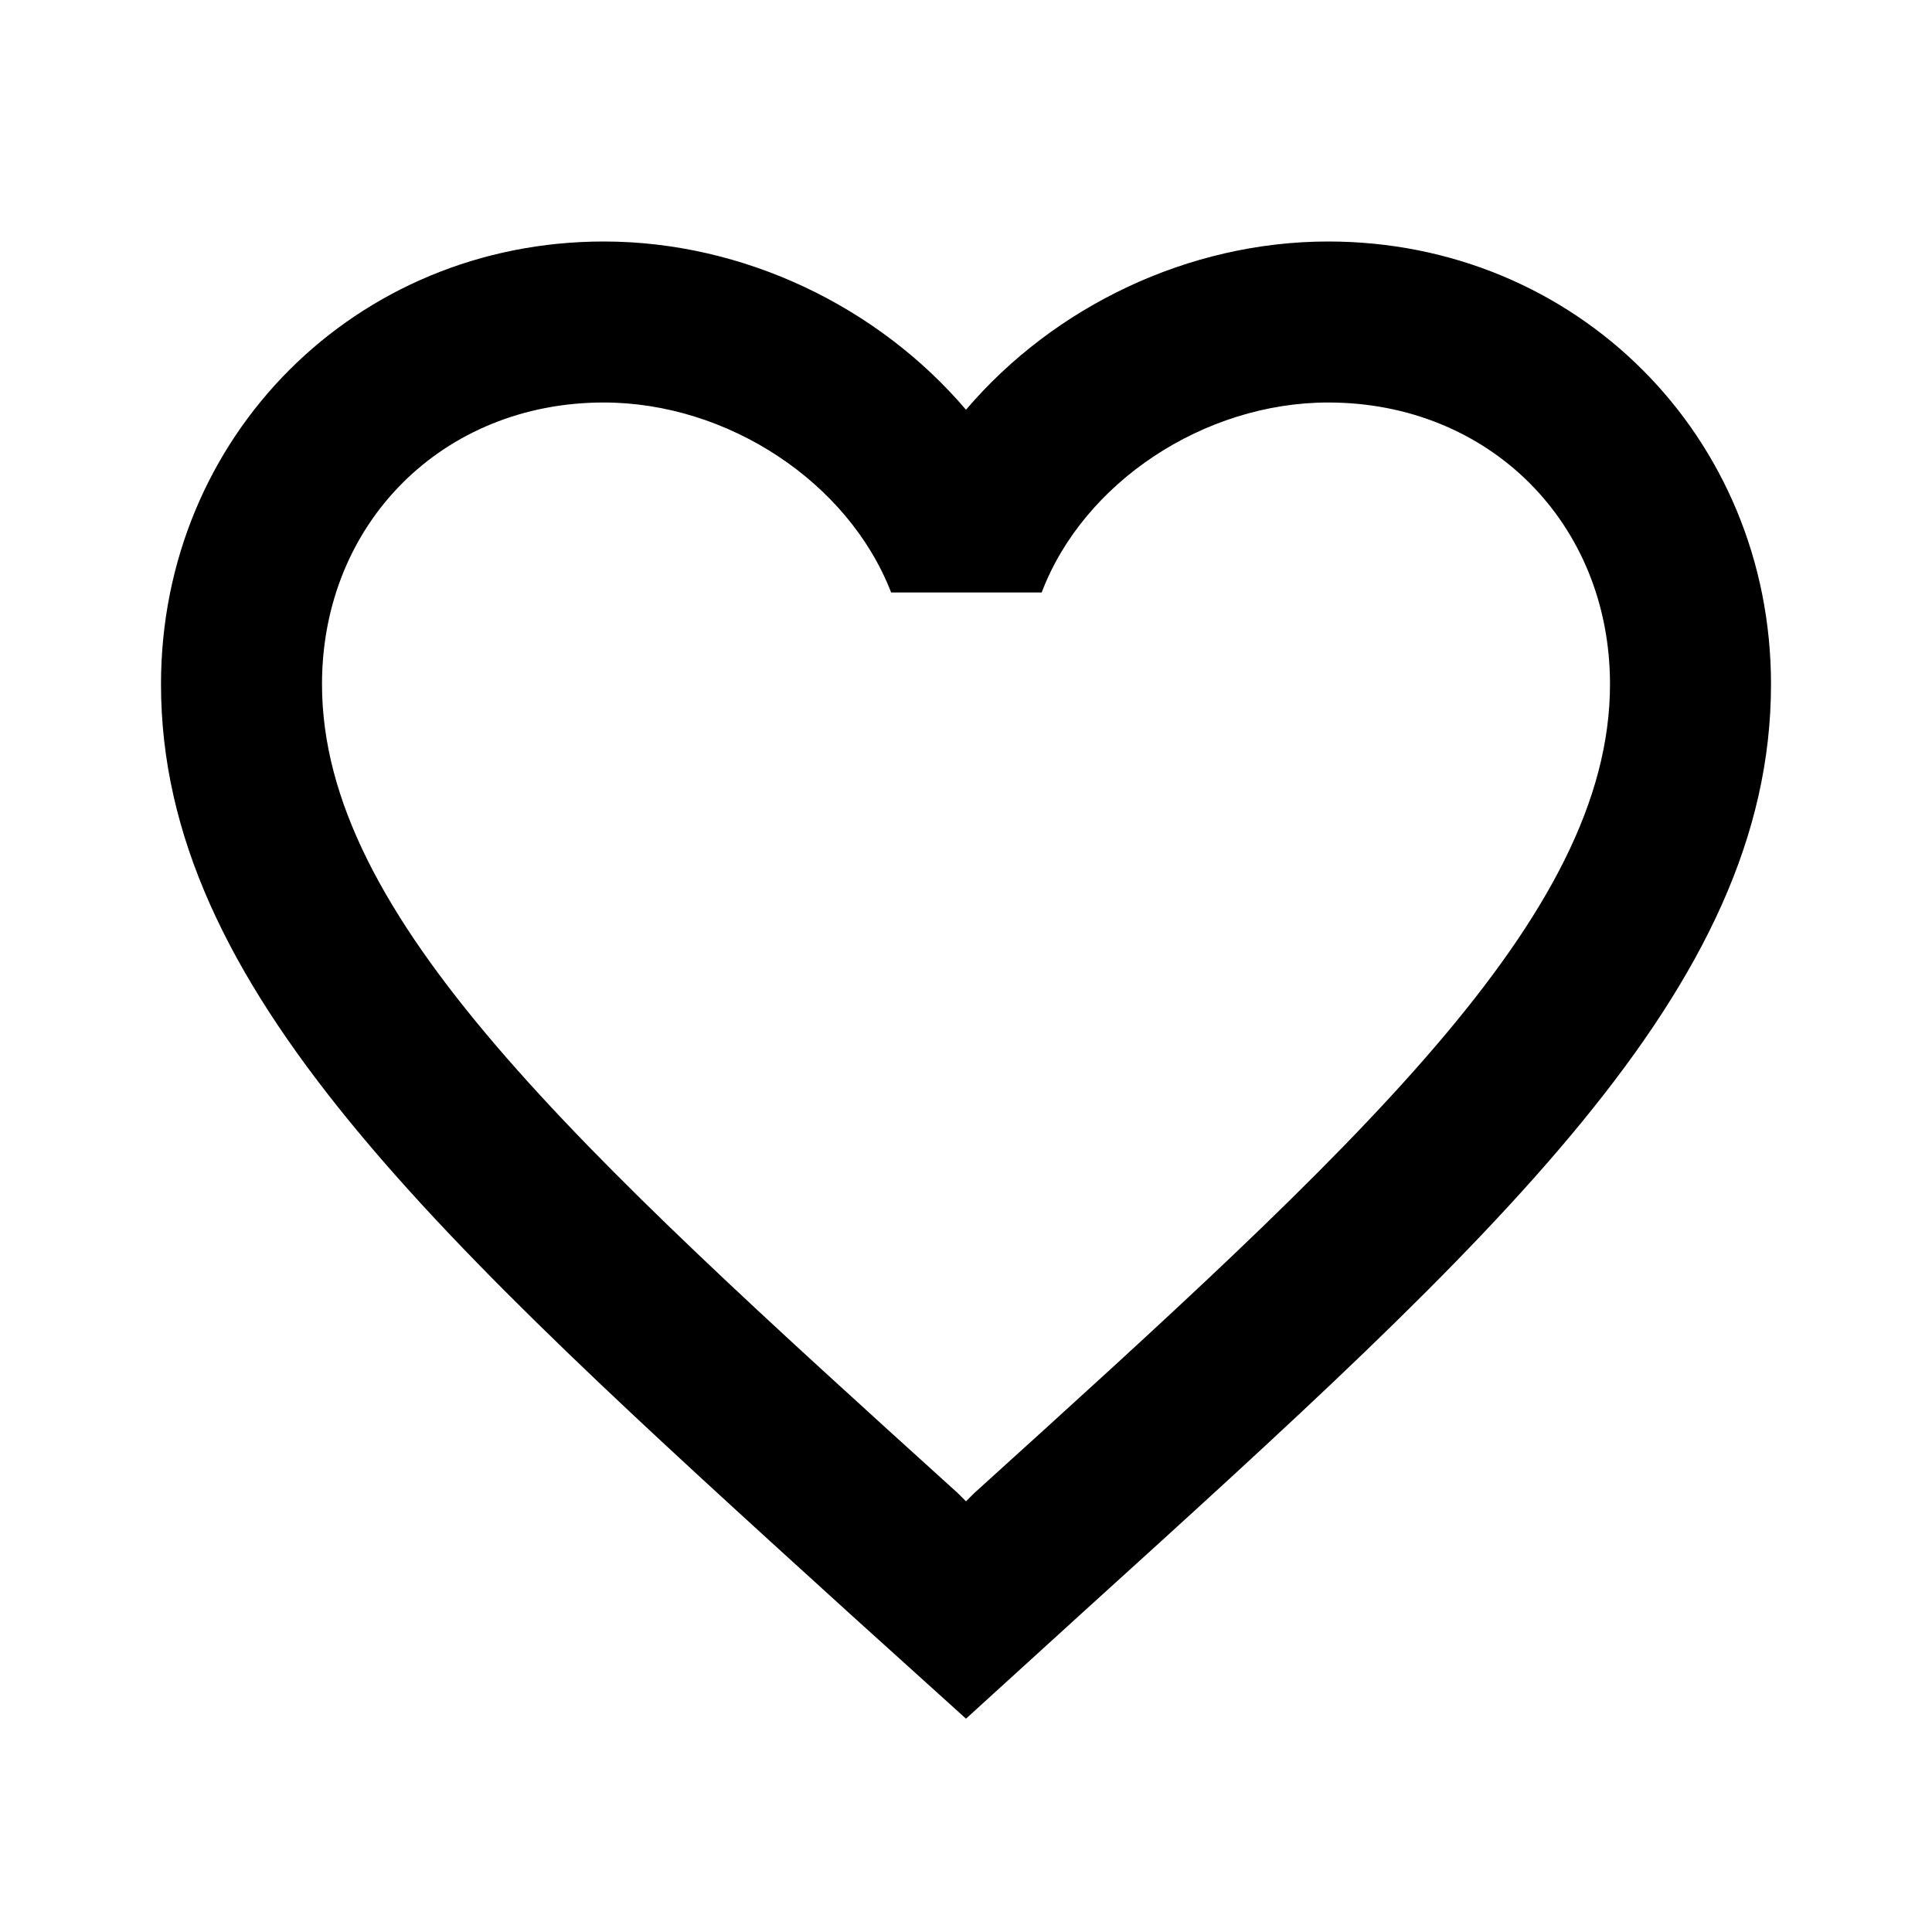
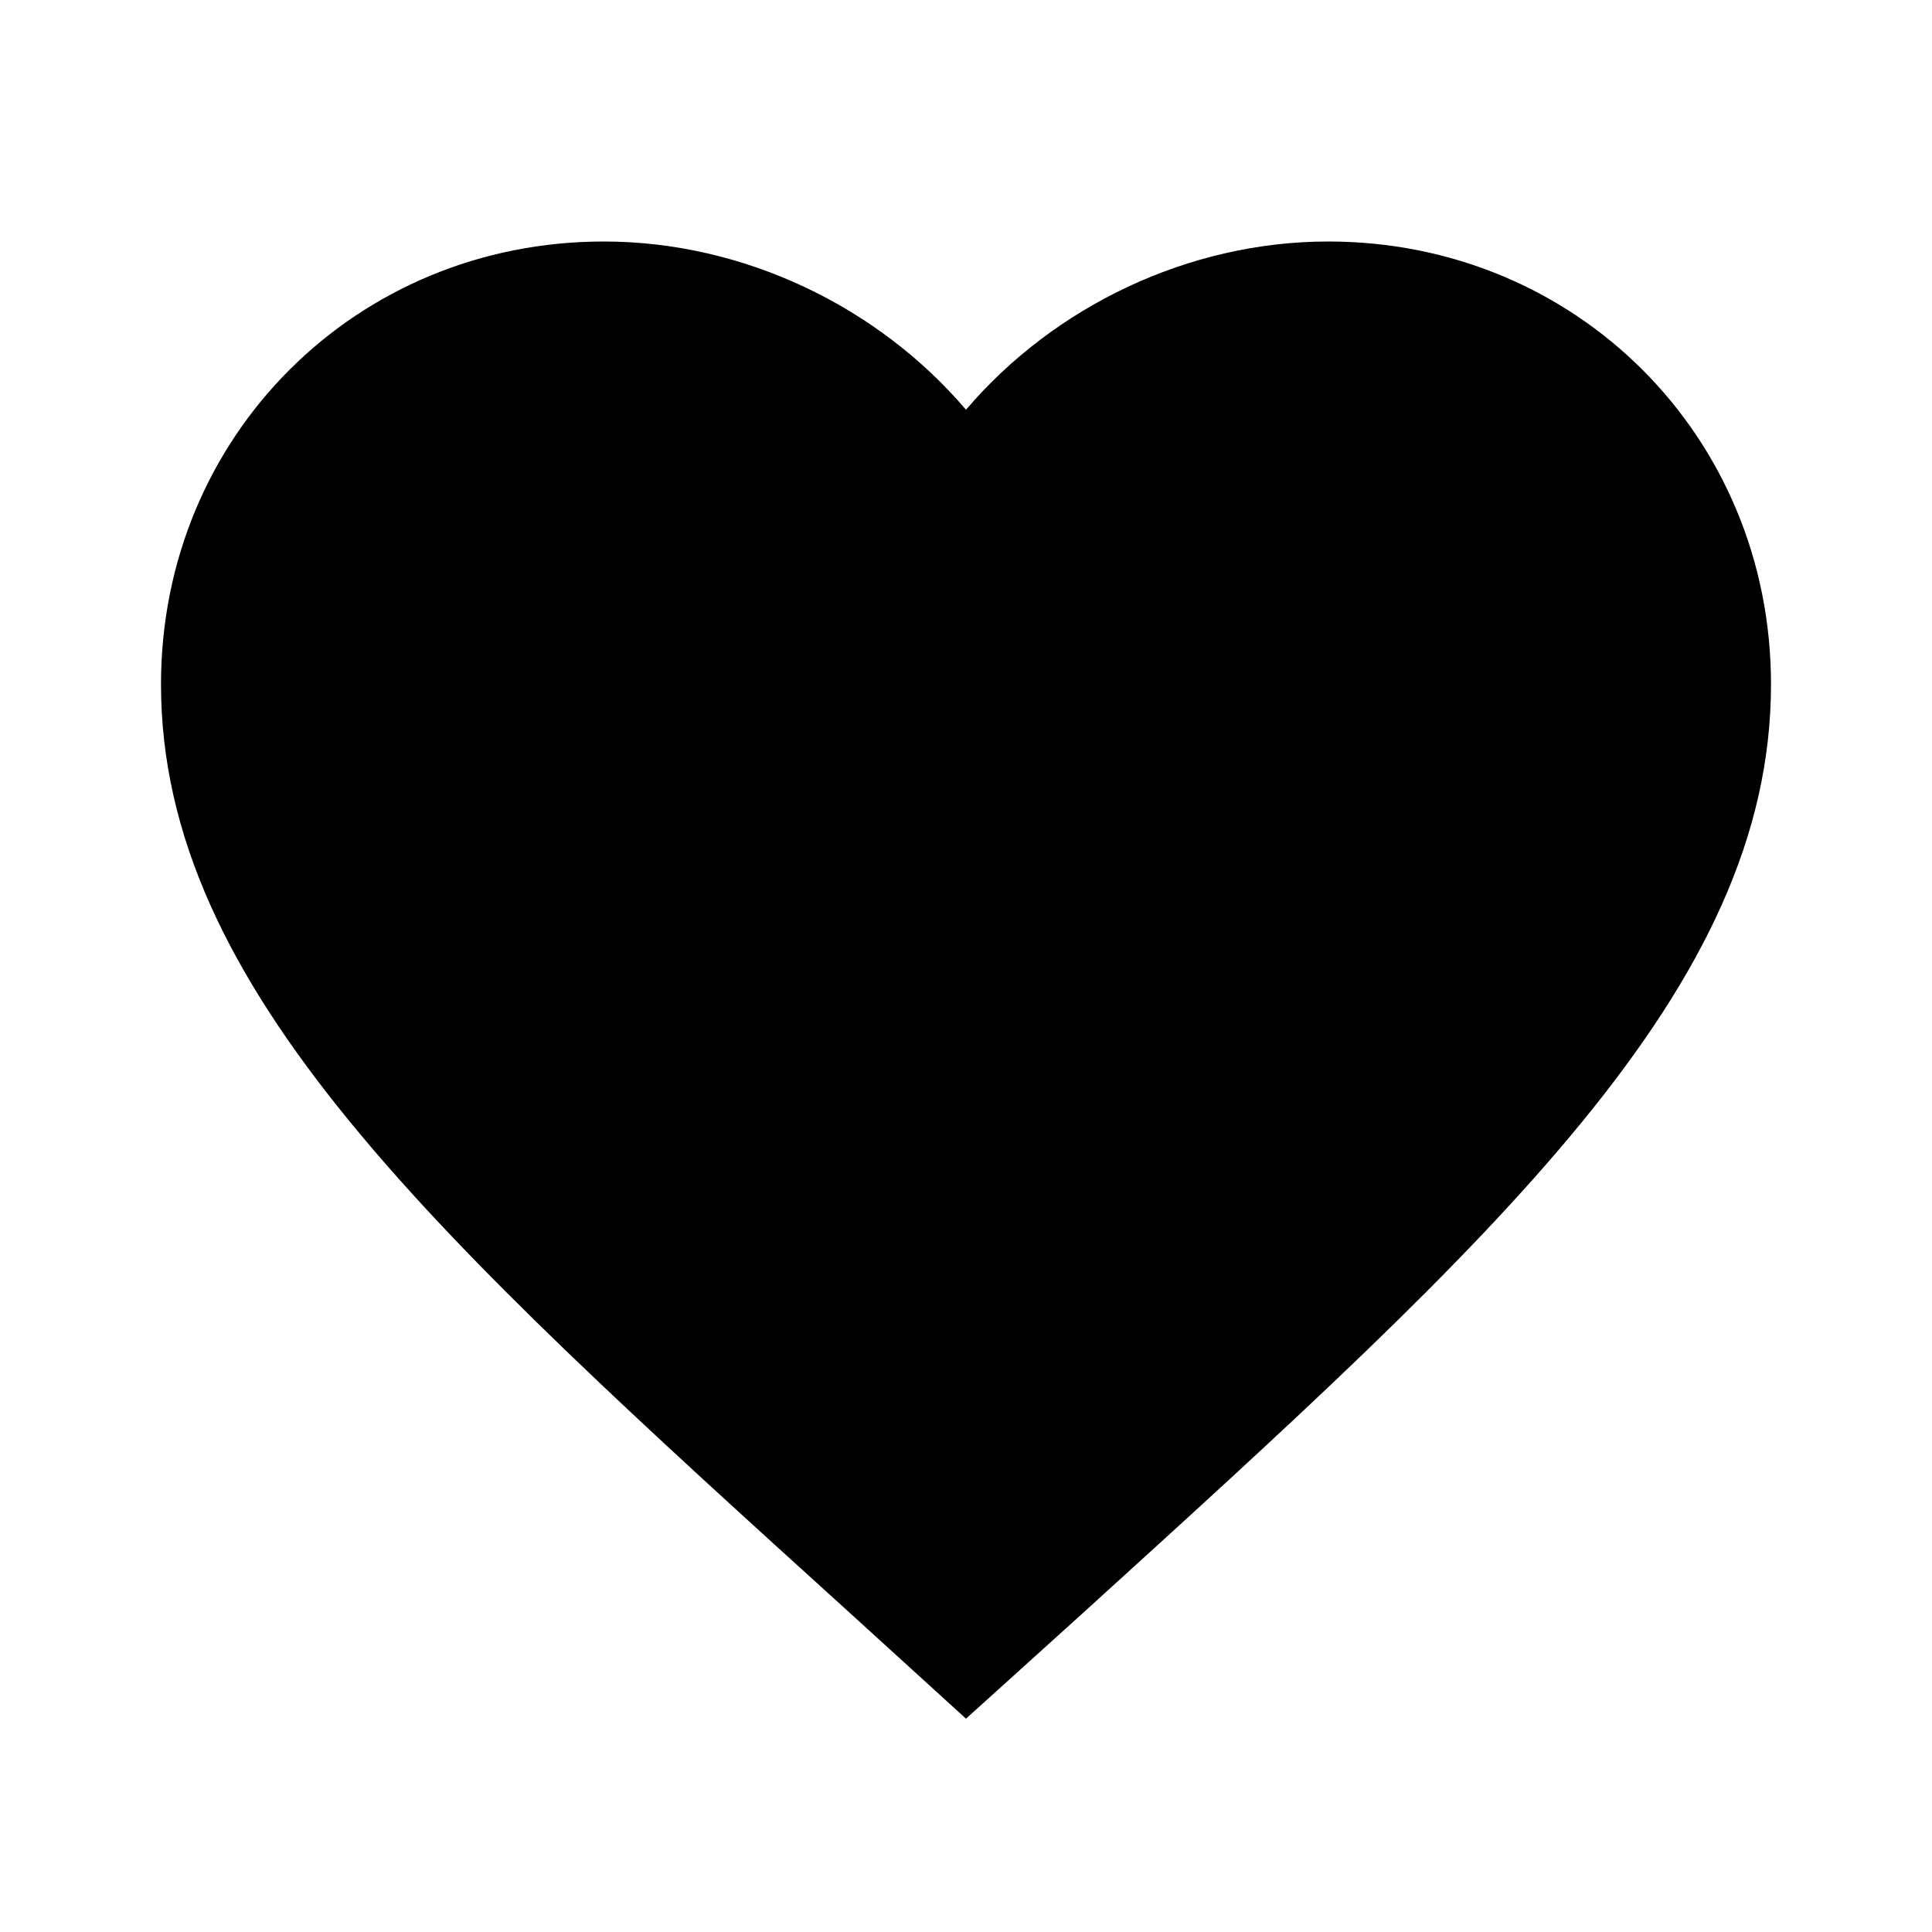
<svg xmlns="http://www.w3.org/2000/svg" height="24" viewBox="0 0 24 24" width="24">
  <path d="M0 0h24v24H0z" fill="none" />
-   <path d="M16.5 3c-1.74 0-3.41.81-4.5 2.09C10.91 3.81 9.24 3 7.5 3 4.42 3 2 5.42 2 8.5c0 3.78 3.4 6.86 8.55 11.54L12 21.35l1.45-1.32C18.6 15.36 22 12.28 22 8.5 22 5.42 19.58 3 16.5 3zm-4.4 15.55l-.1.1-.1-.1C7.14 14.24 4 11.39 4 8.5 4 6.5 5.5 5 7.5 5c1.54 0 3.04.99 3.57 2.36h1.87C13.46 5.99 14.96 5 16.5 5c2 0 3.5 1.5 3.5 3.5 0 2.89-3.14 5.74-7.9 10.05z" />
+   <path d="M12 21.35l-1.45-1.32C5.4 15.36 2 12.28 2 8.5 2 5.42 4.42 3 7.5 3c1.74 0 3.41.81 4.5 2.09C13.09 3.81 14.76 3 16.5 3 19.58 3 22 5.42 22 8.5c0 3.78-3.4 6.86-8.55 11.54L12 21.35z" />
</svg>
